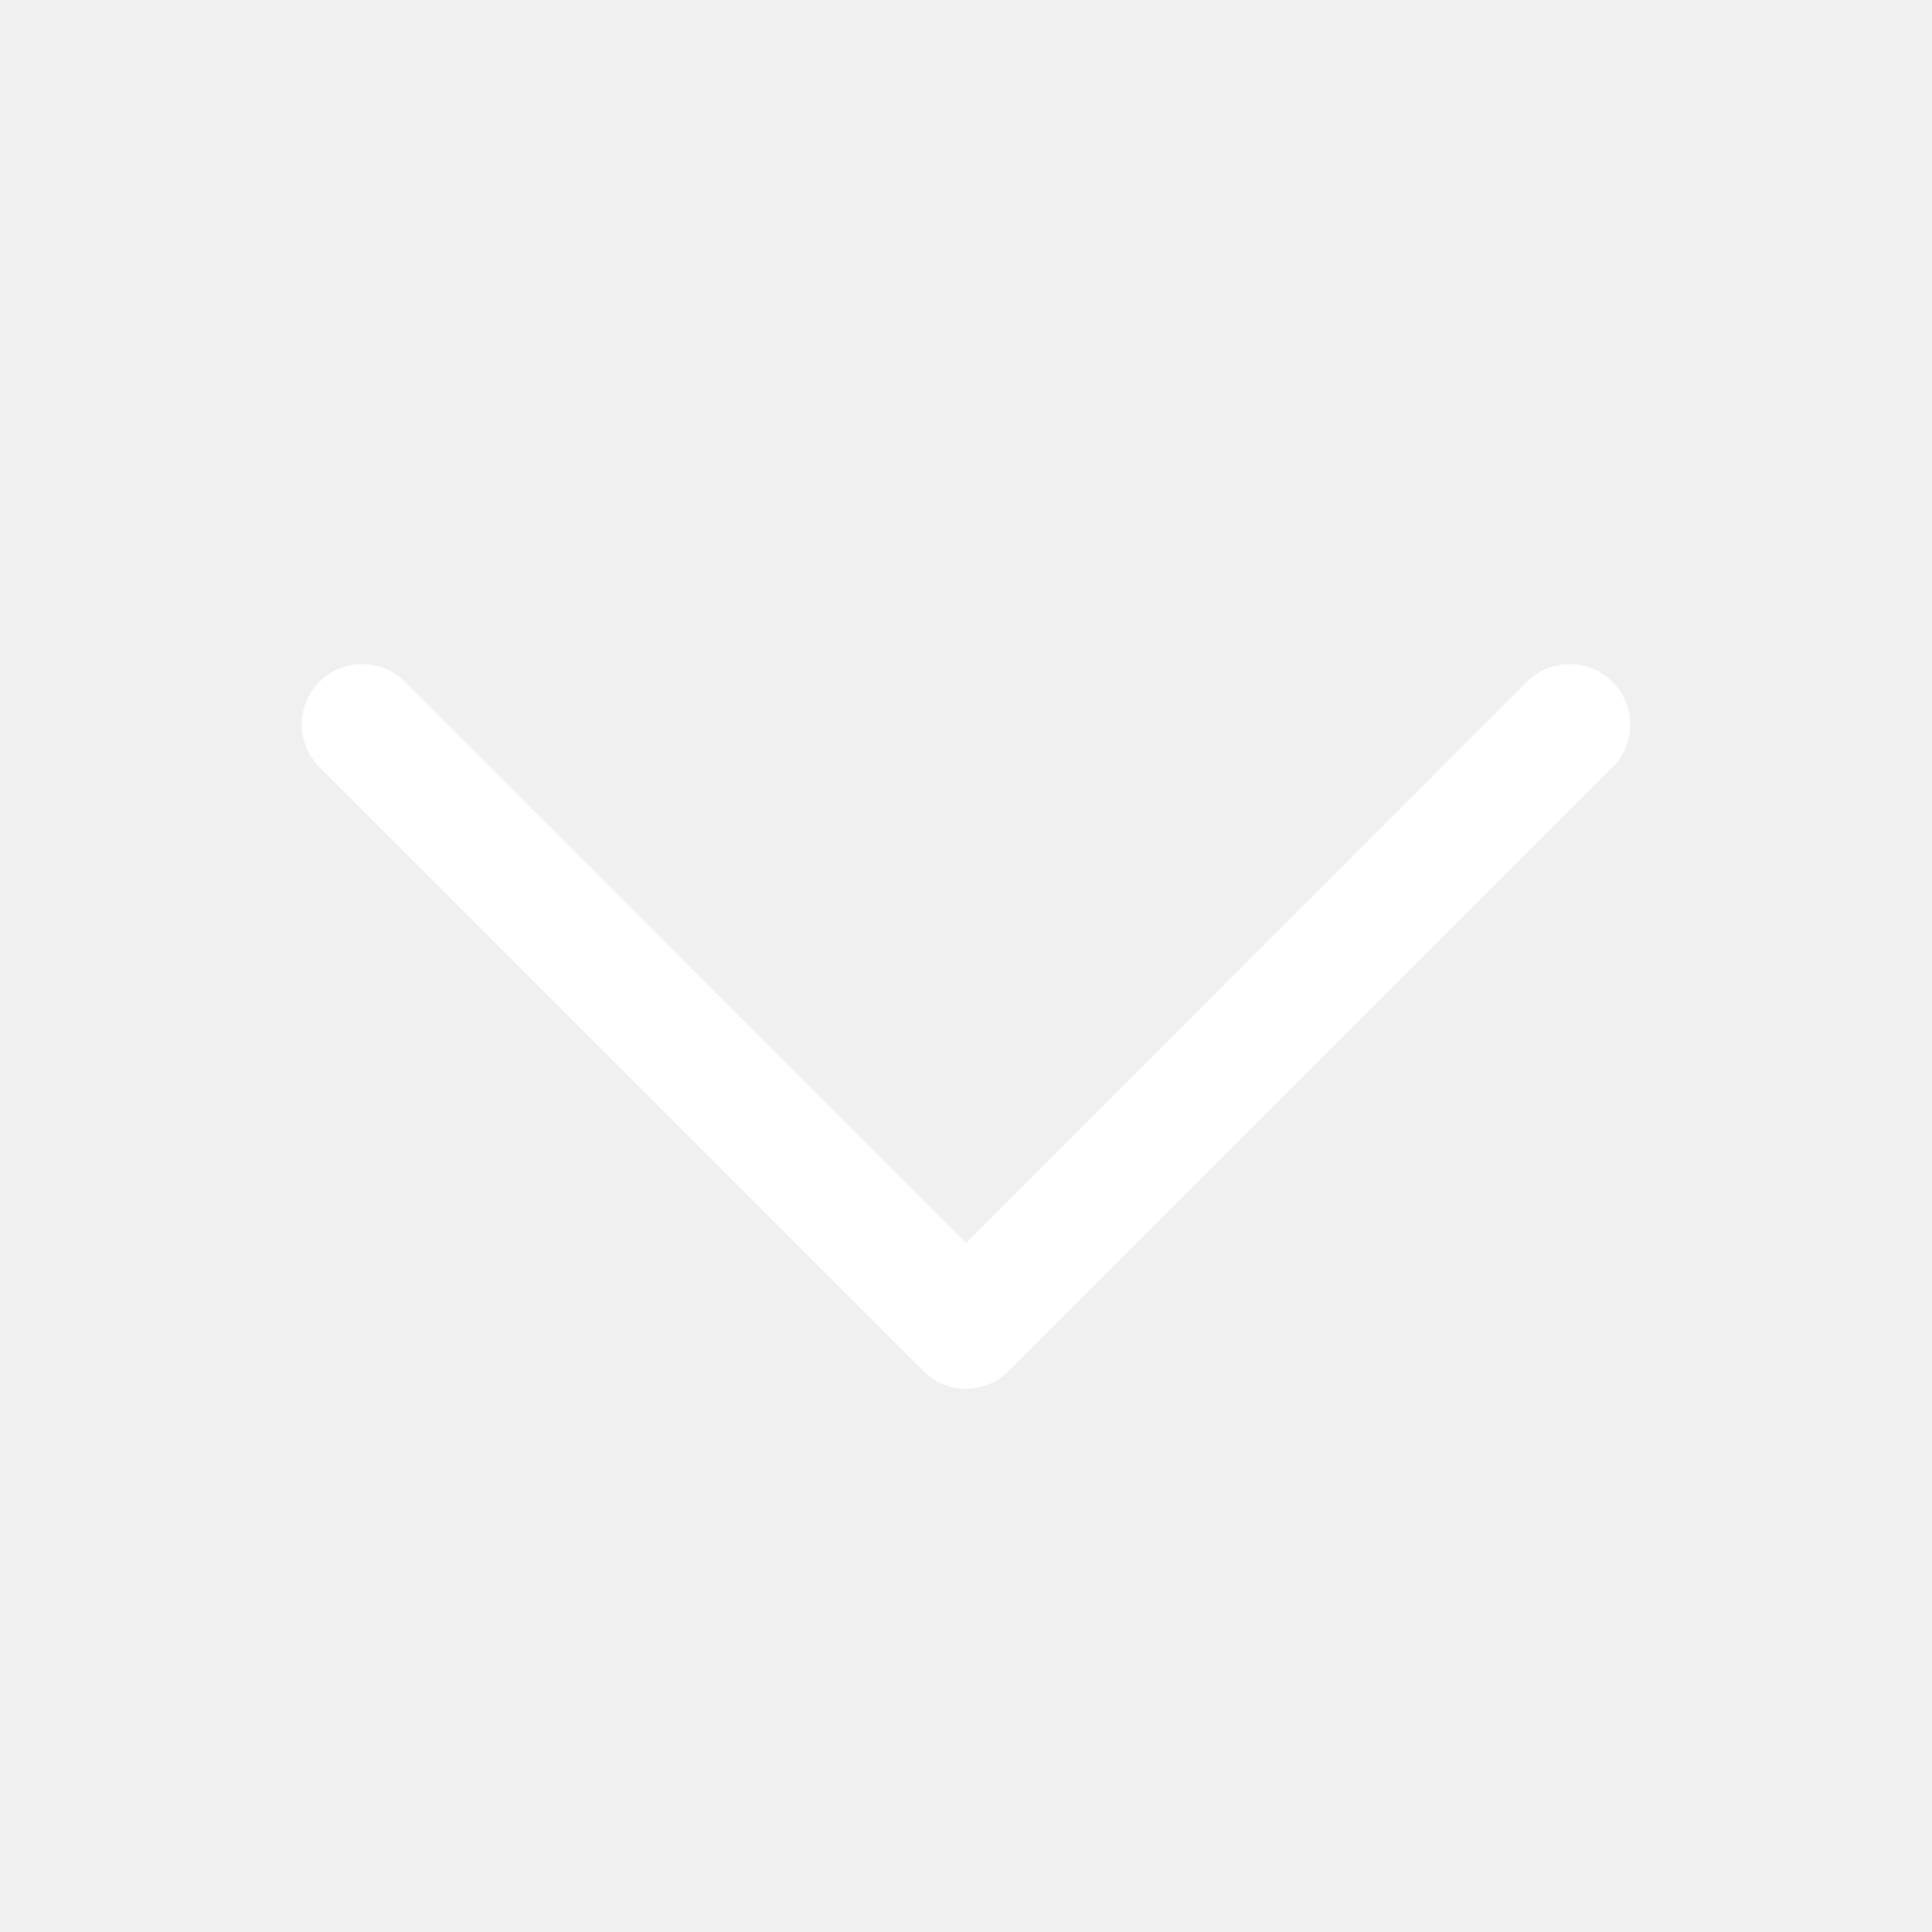
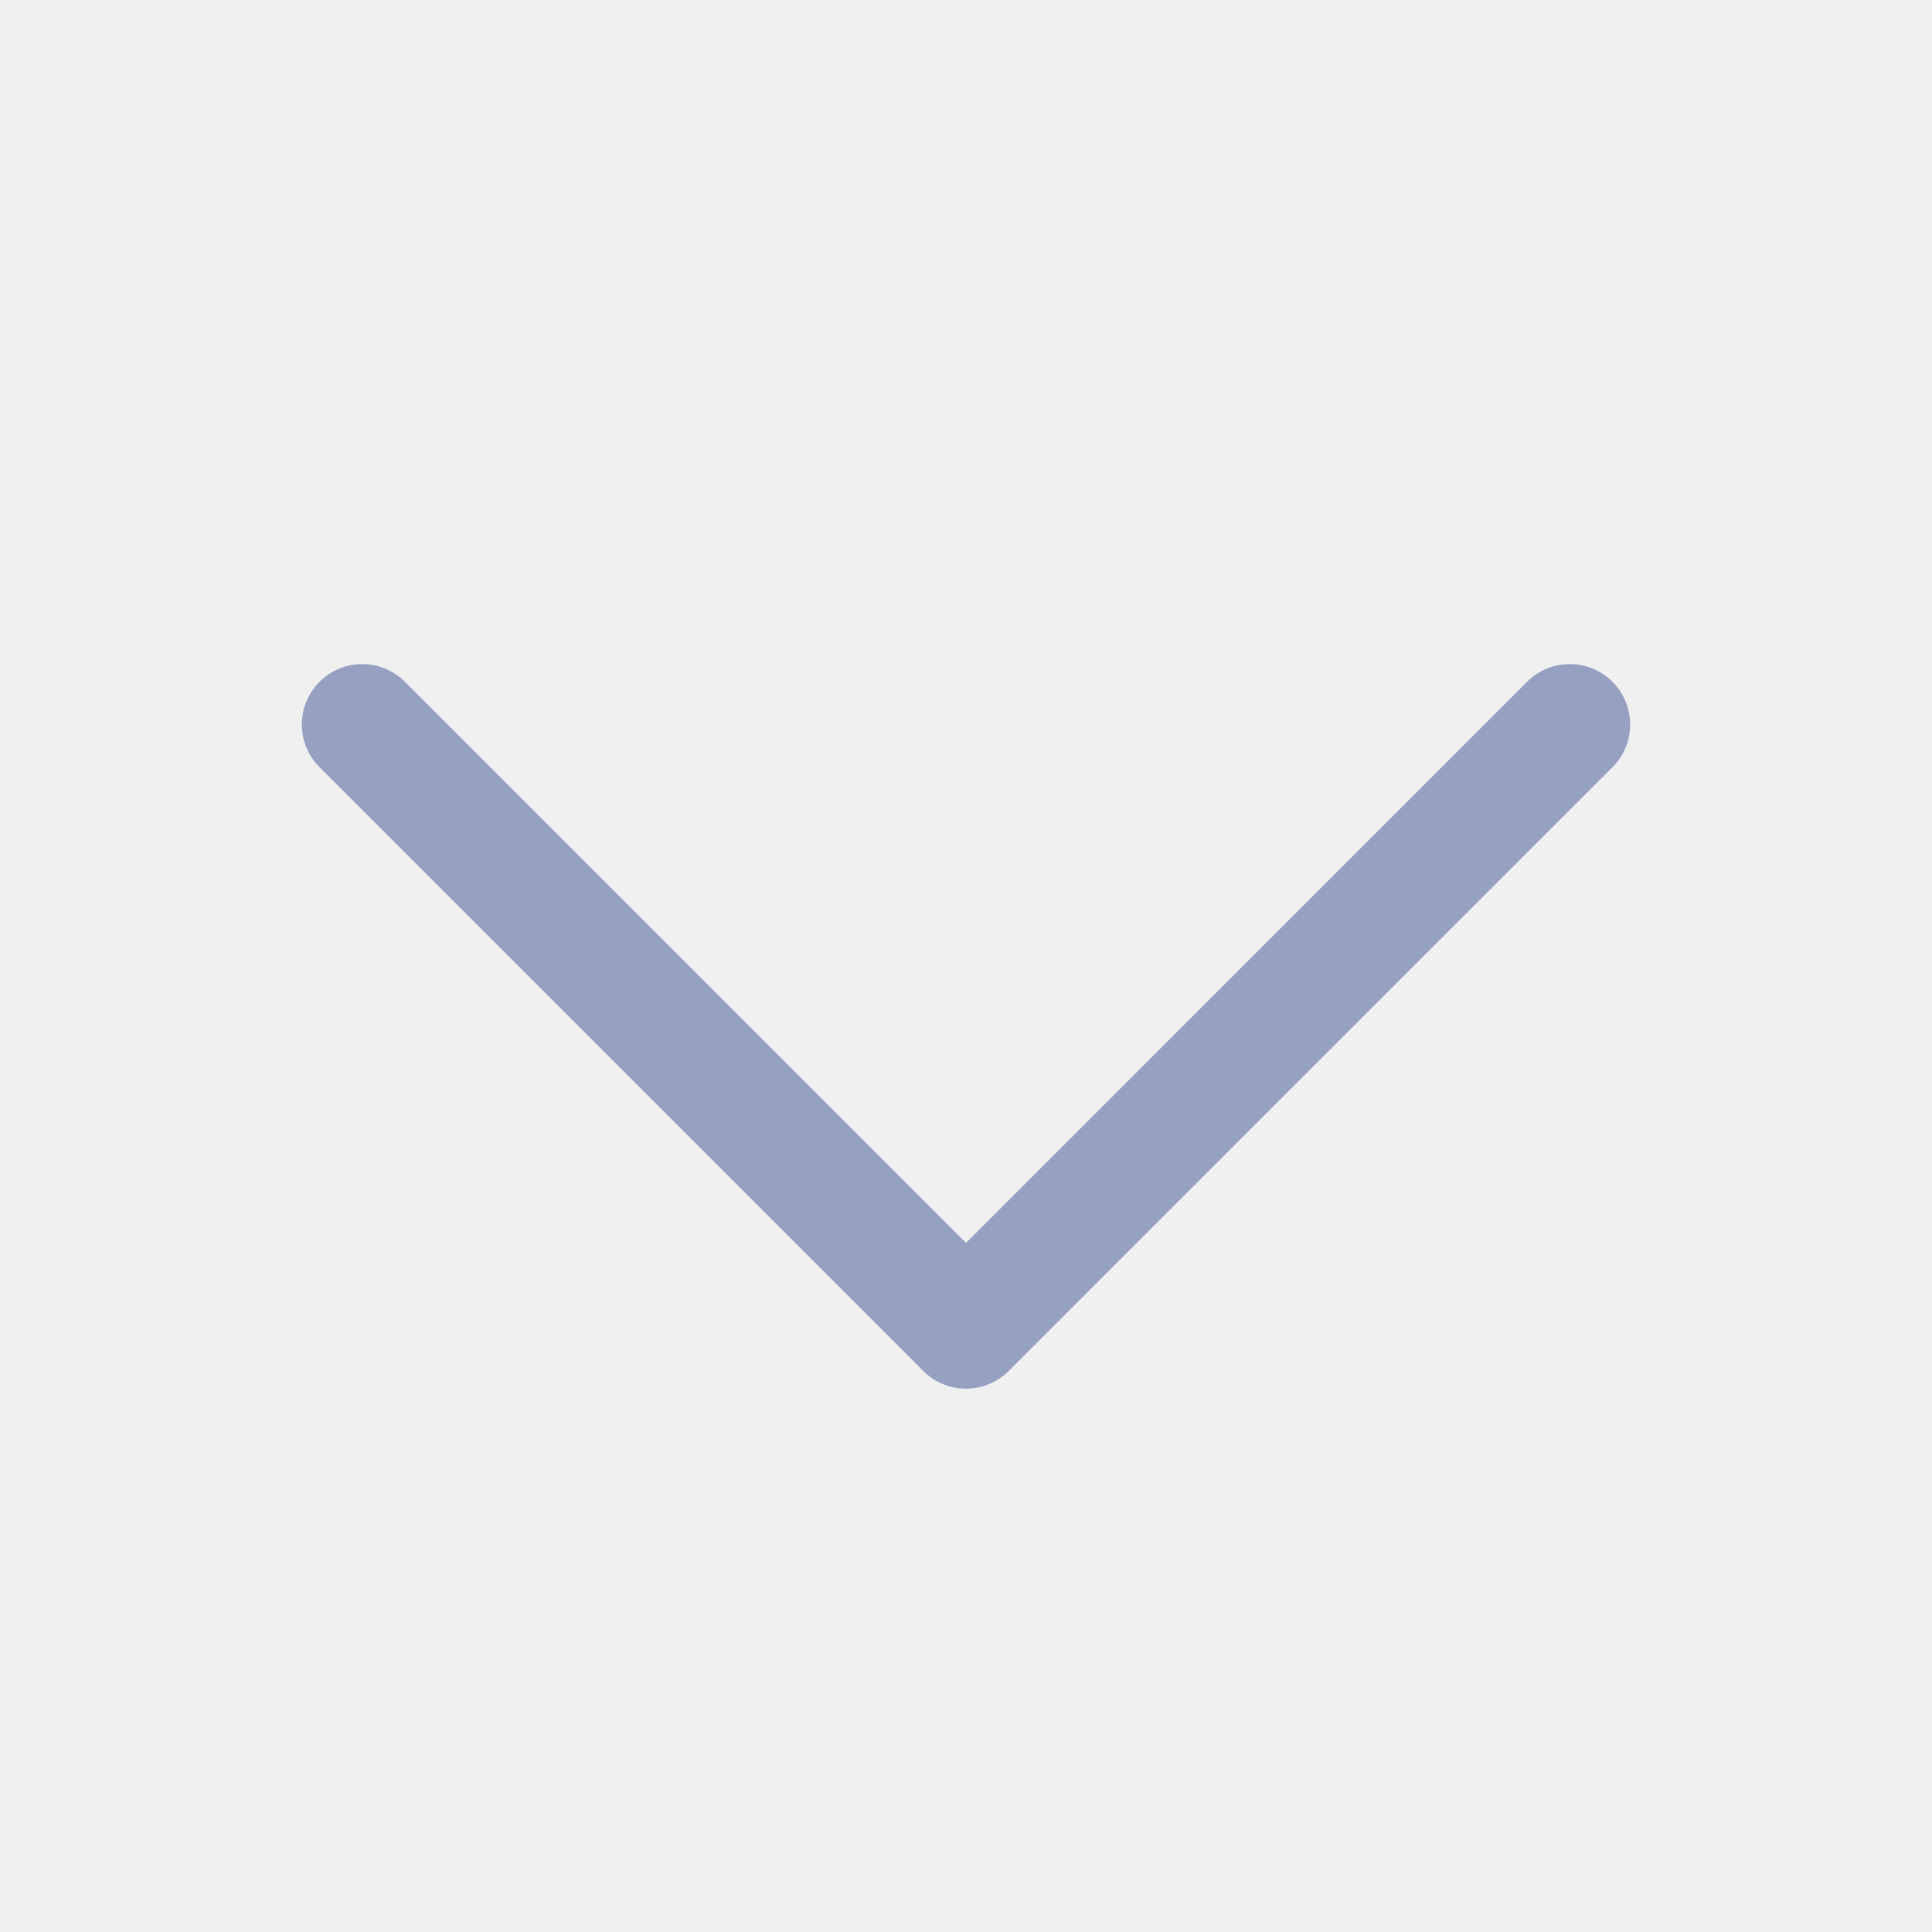
- <svg xmlns="http://www.w3.org/2000/svg" width="32" height="32" fill="#FFFFFF" viewBox="0 0 256 256">
+ <svg xmlns="http://www.w3.org/2000/svg" width="32" height="32" fill="#96A0C1" viewBox="0 0 256 256">
  <path d="M213.66,101.66l-80,80a8,8,0,0,1-11.32,0l-80-80A8,8,0,0,1,53.66,90.34L128,164.69l74.34-74.35a8,8,0,0,1,11.32,11.32Z" />
</svg>
